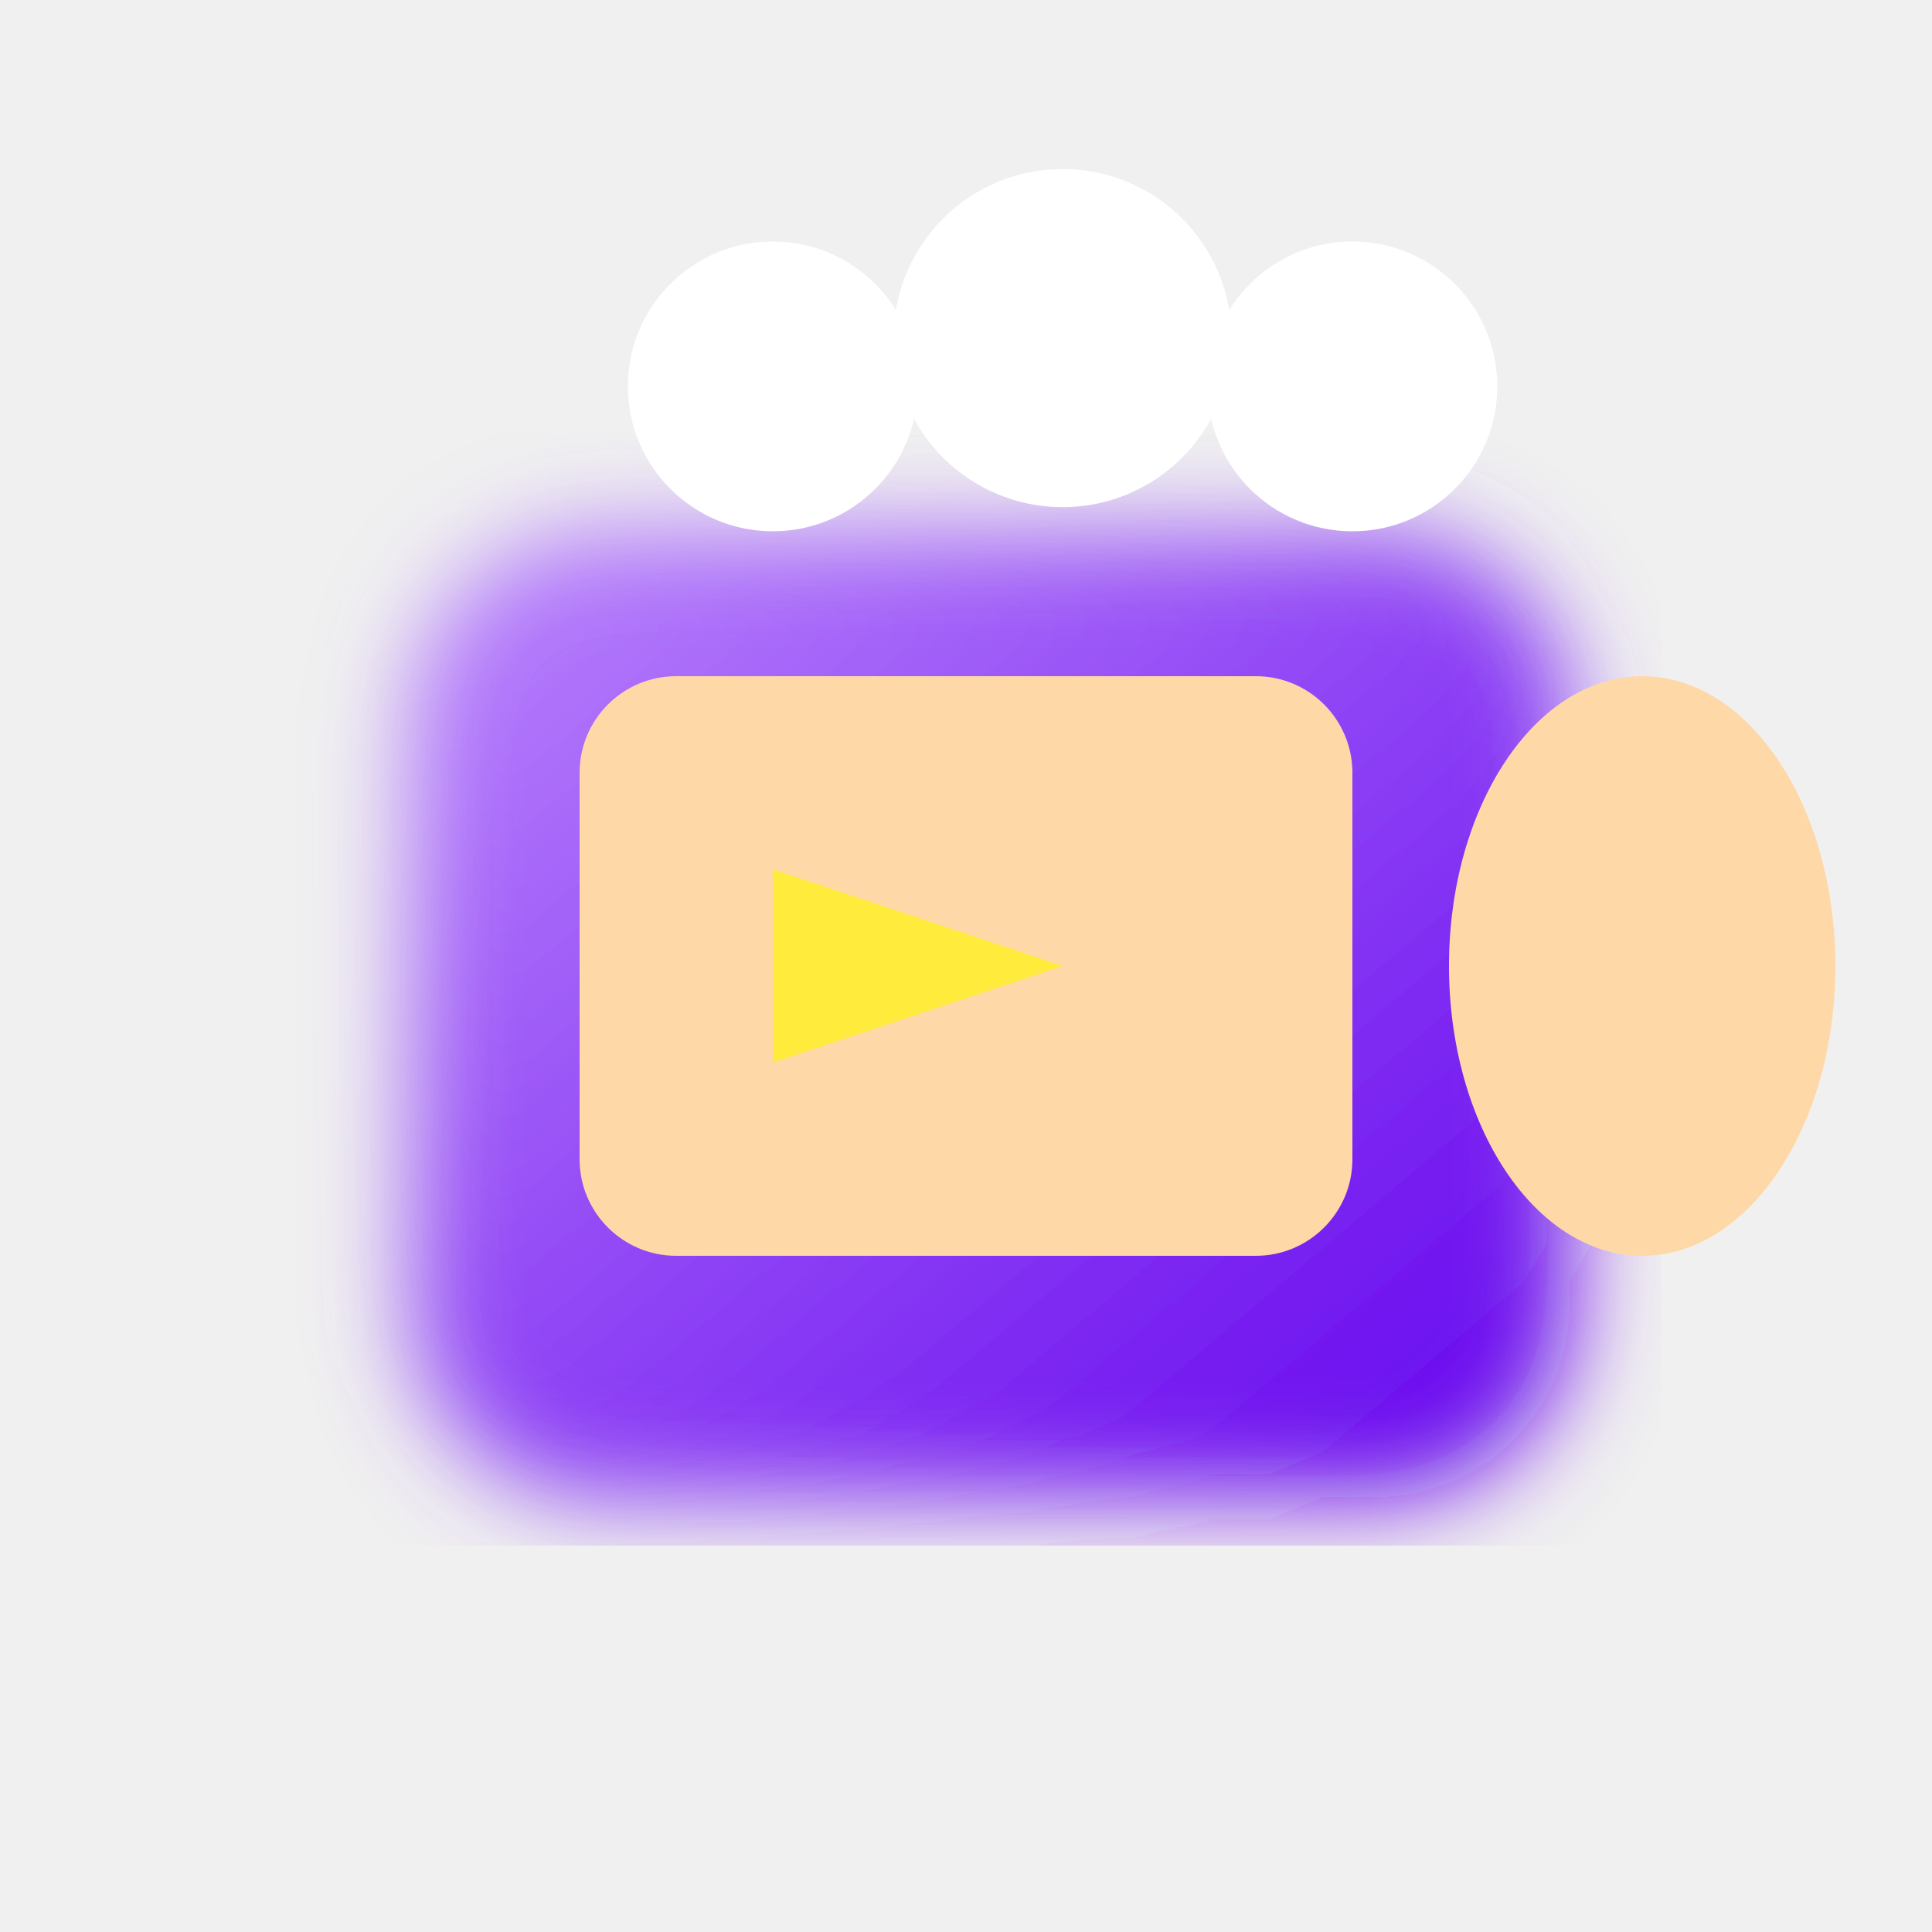
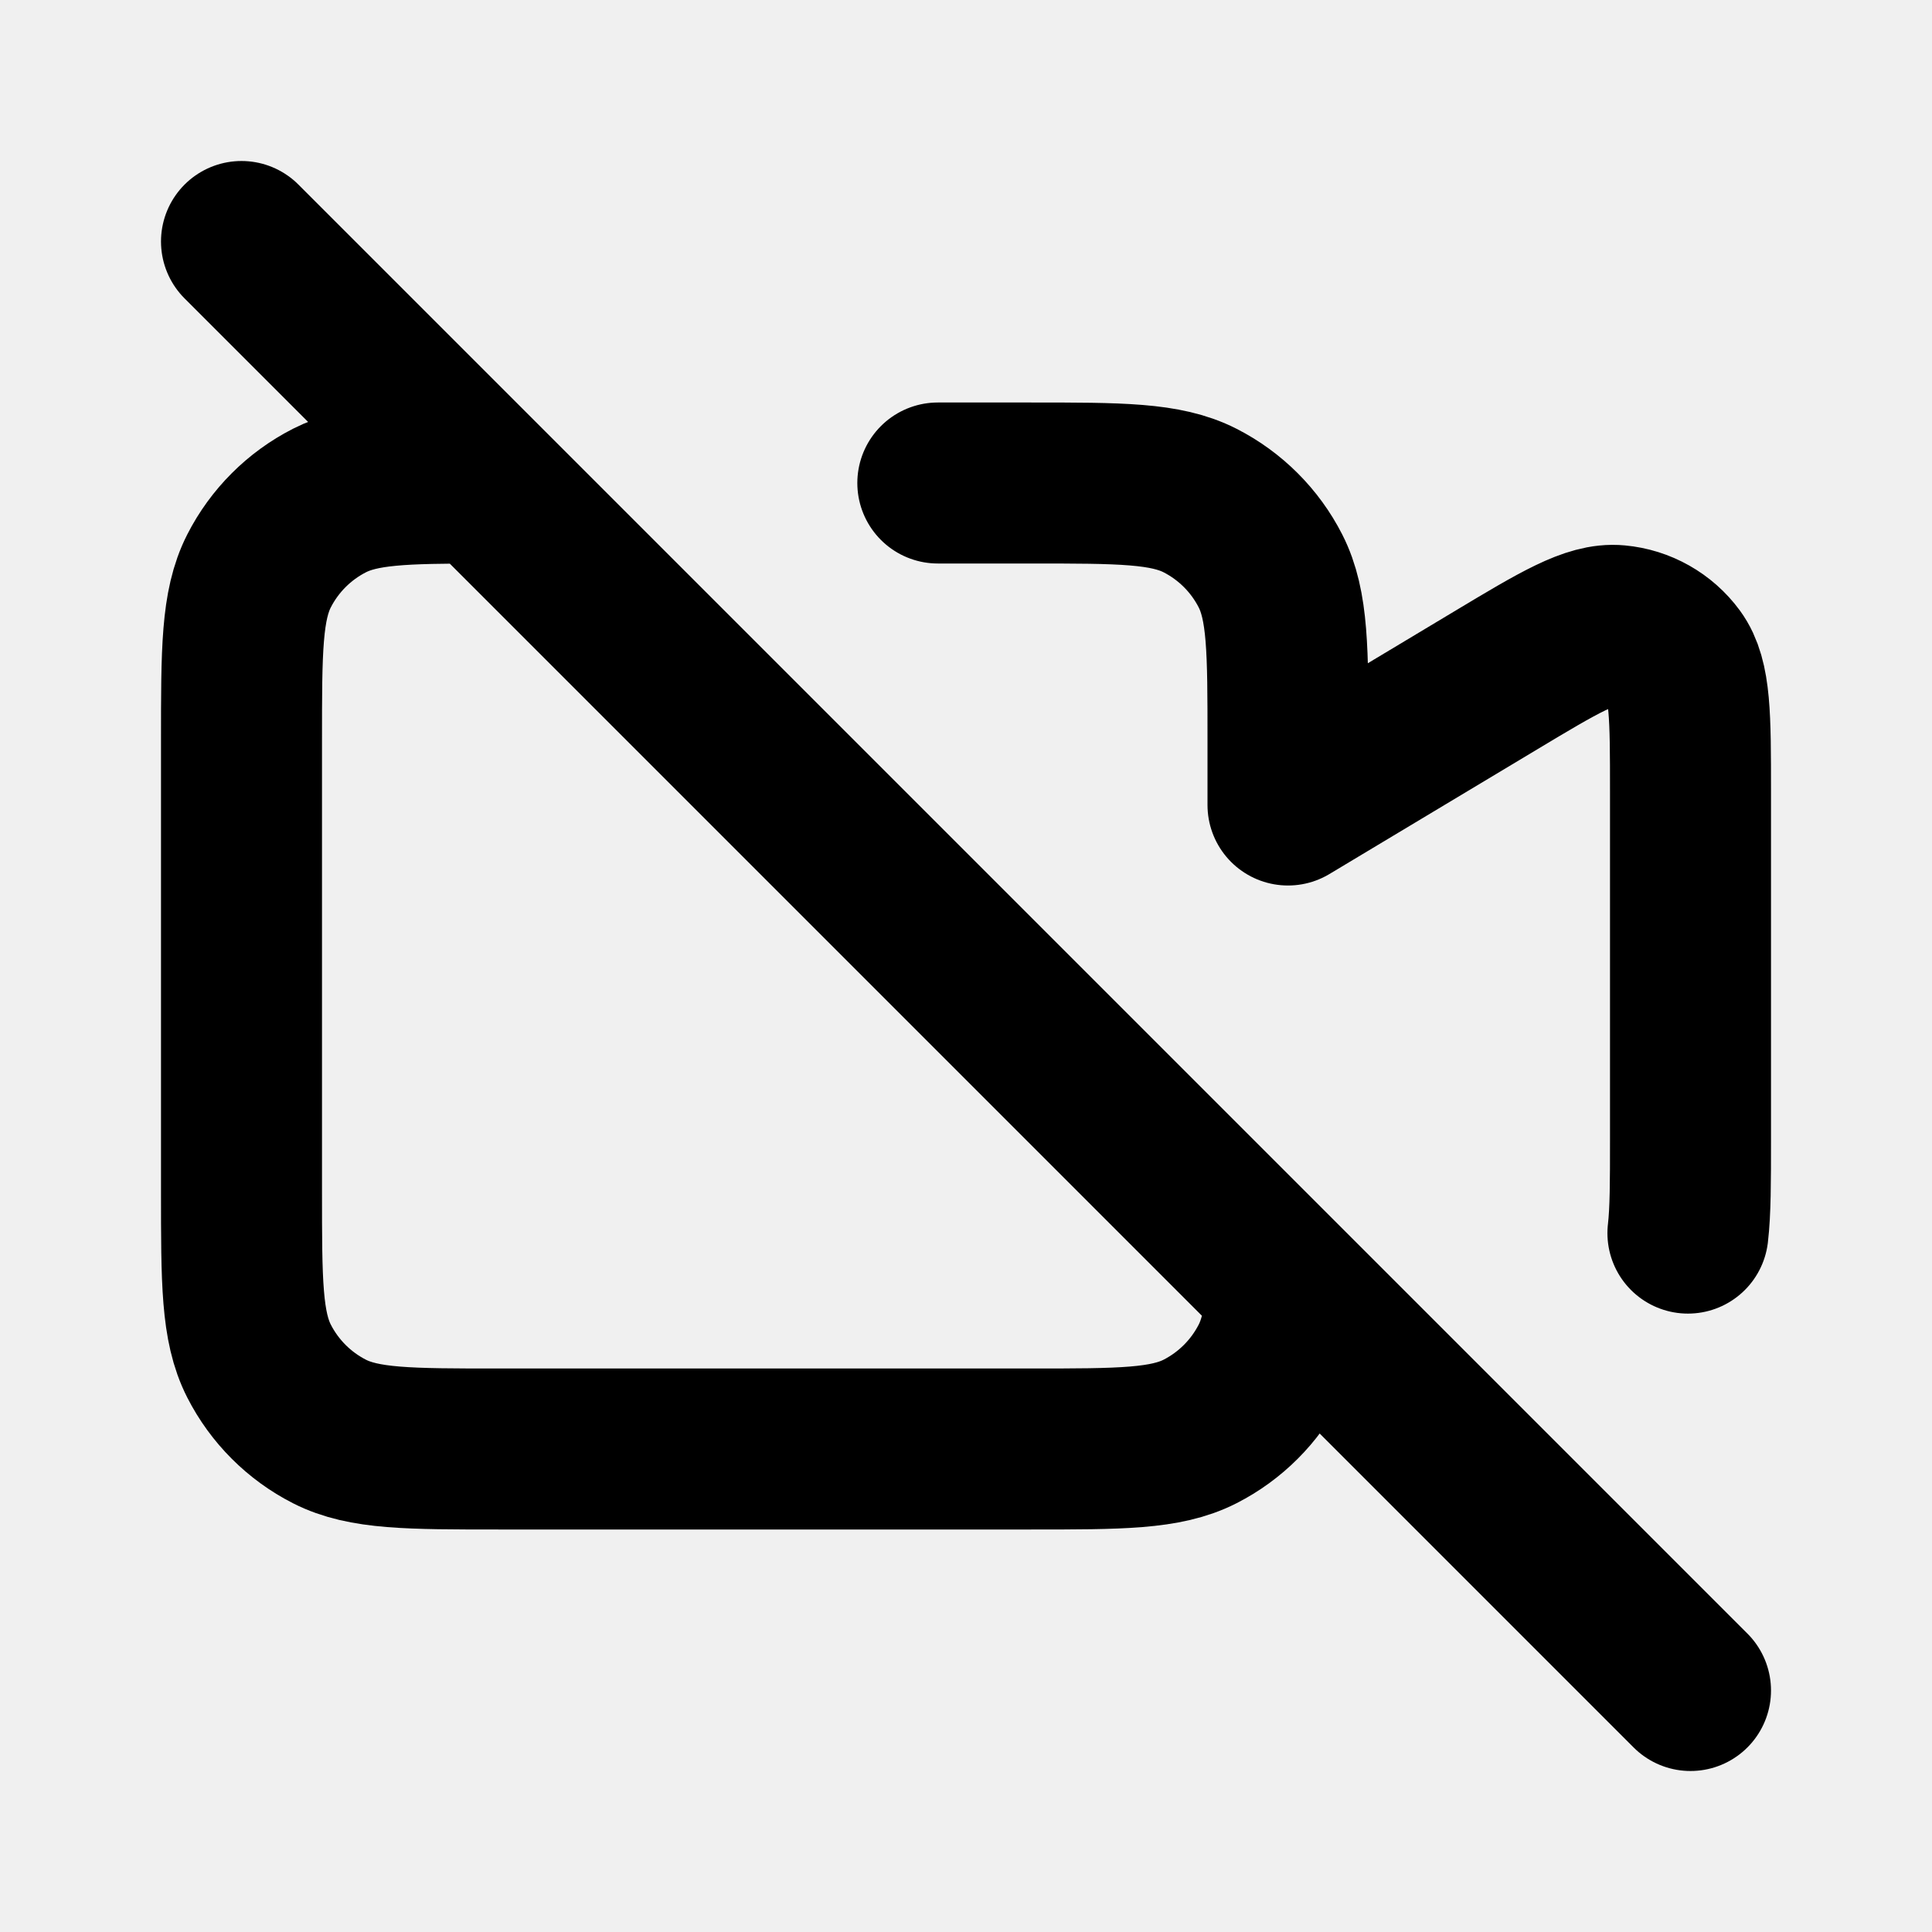
- <svg xmlns="http://www.w3.org/2000/svg" viewBox="0 0 400 400" width="512" height="512">
-   <defs>
-     <linearGradient id="purpleGrad" x1="0%" y1="0%" x2="100%" y2="100%">
-       <stop offset="0%" stop-color="#bb86fc" />
-       <stop offset="100%" stop-color="#6200ee" />
-     </linearGradient>
-     <filter id="shadow">
-       <feGaussianBlur stdDeviation="10" result="blur" />
-       <feOffset in="blur" dx="5" dy="10" />
-     </filter>
-   </defs>
-   <rect x="80" y="100" width="240" height="200" rx="40" ry="40" fill="url(#purpleGrad)" filter="url(#shadow)" />
-   <circle cx="160" cy="80" r="30" fill="#ffffff" />
-   <circle cx="220" cy="70" r="35" fill="#ffffff" />
-   <circle cx="280" cy="80" r="30" fill="#ffffff" />
-   <rect x="120" y="140" width="160" height="120" rx="20" fill="#ffd8a8" />
-   <polygon points="160,180 160,220 220,200" fill="#ffeb3b" />
-   <ellipse cx="340" cy="200" rx="40" ry="60" fill="#ffd8a8" />
+ <svg xmlns="http://www.w3.org/2000/svg" width="800px" height="800px" viewBox="0 0 24 24" fill="none">
+   <path d="M11.65 6H12.8C13.92 6 14.48 6 14.908 6.218C15.284 6.41 15.59 6.716 15.782 7.092C16 7.52 16 8.08 16 9.2V10L18.577 8.454C19.37 7.978 19.767 7.74 20.093 7.771C20.377 7.797 20.637 7.944 20.806 8.174C21 8.438 21 8.901 21 9.826V14.174C21 14.679 21 15.046 20.968 15.318M3 3L6 6M21 21L15.982 15.982M6 6C5.012 6.001 4.494 6.013 4.092 6.218C3.716 6.41 3.41 6.716 3.218 7.092C3 7.52 3 8.08 3 9.2V14.8C3 15.92 3 16.48 3.218 16.908C3.41 17.284 3.716 17.59 4.092 17.782C4.52 18 5.08 18 6.2 18H12.8C13.92 18 14.48 18 14.908 17.782C15.284 17.59 15.59 17.284 15.782 16.908C15.905 16.667 15.959 16.384 15.982 15.982M6 6L15.982 15.982" stroke="#000000" stroke-width="2" stroke-linecap="round" stroke-linejoin="round" />
</svg>
